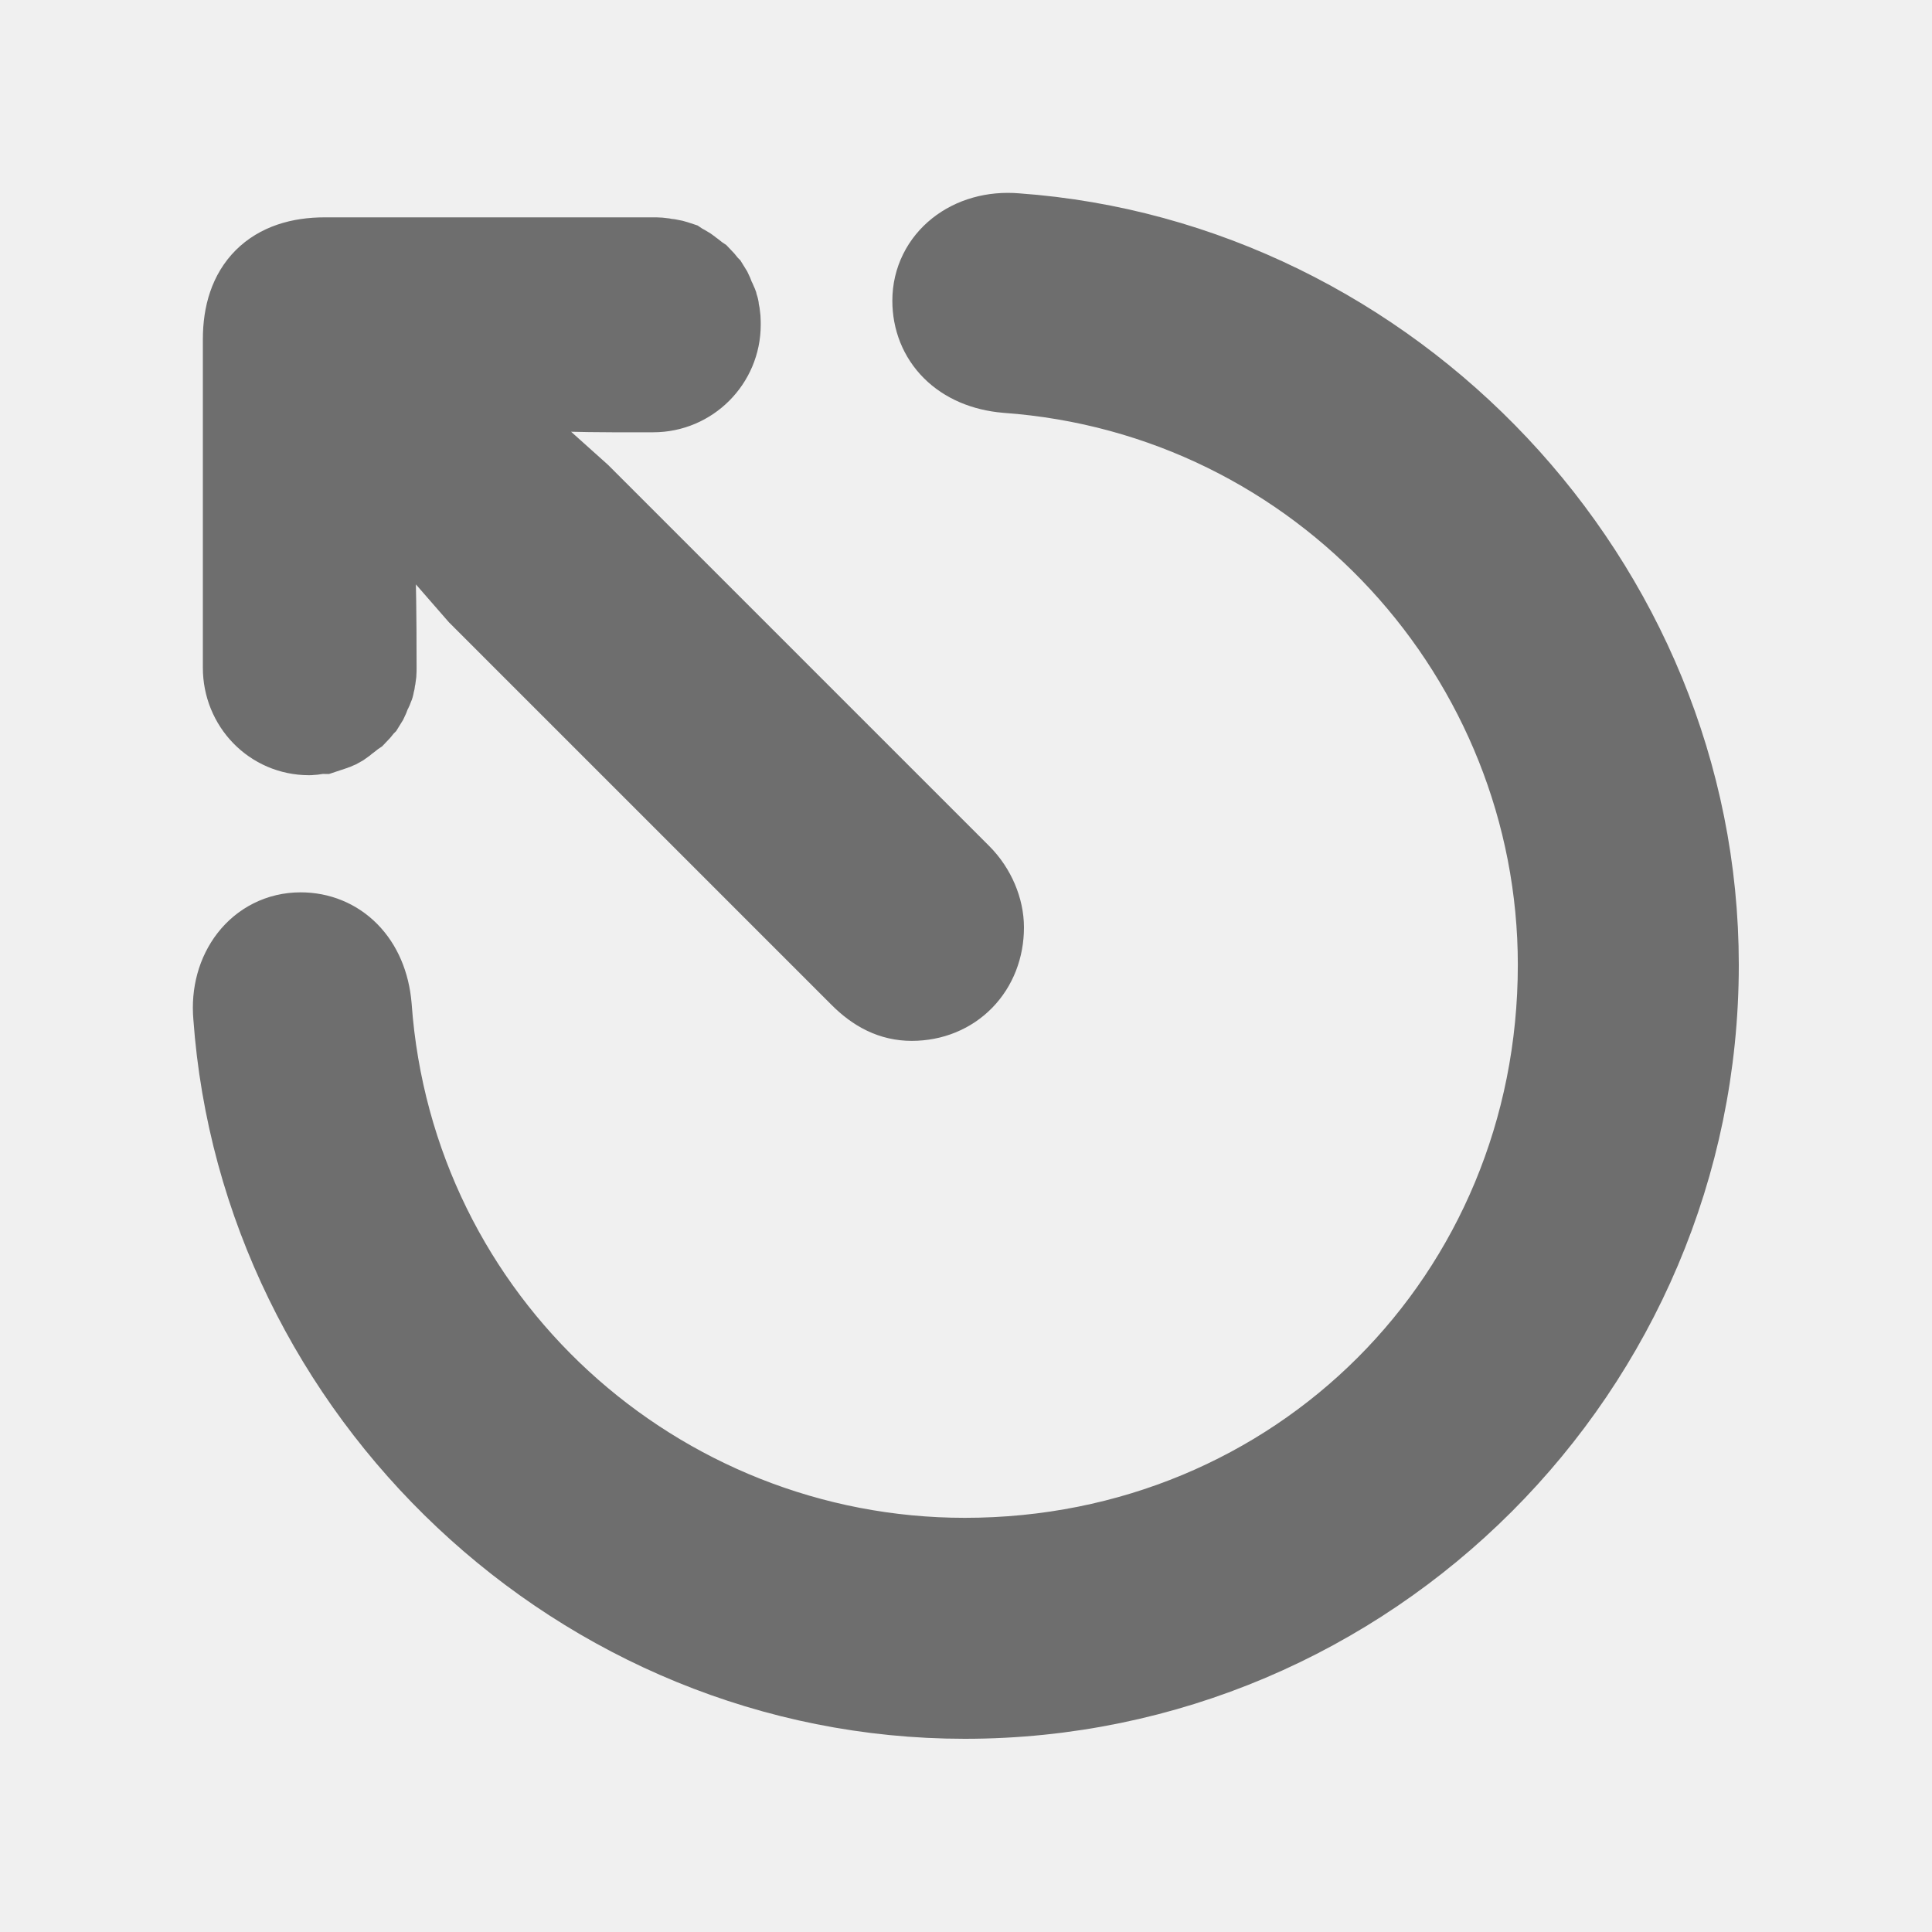
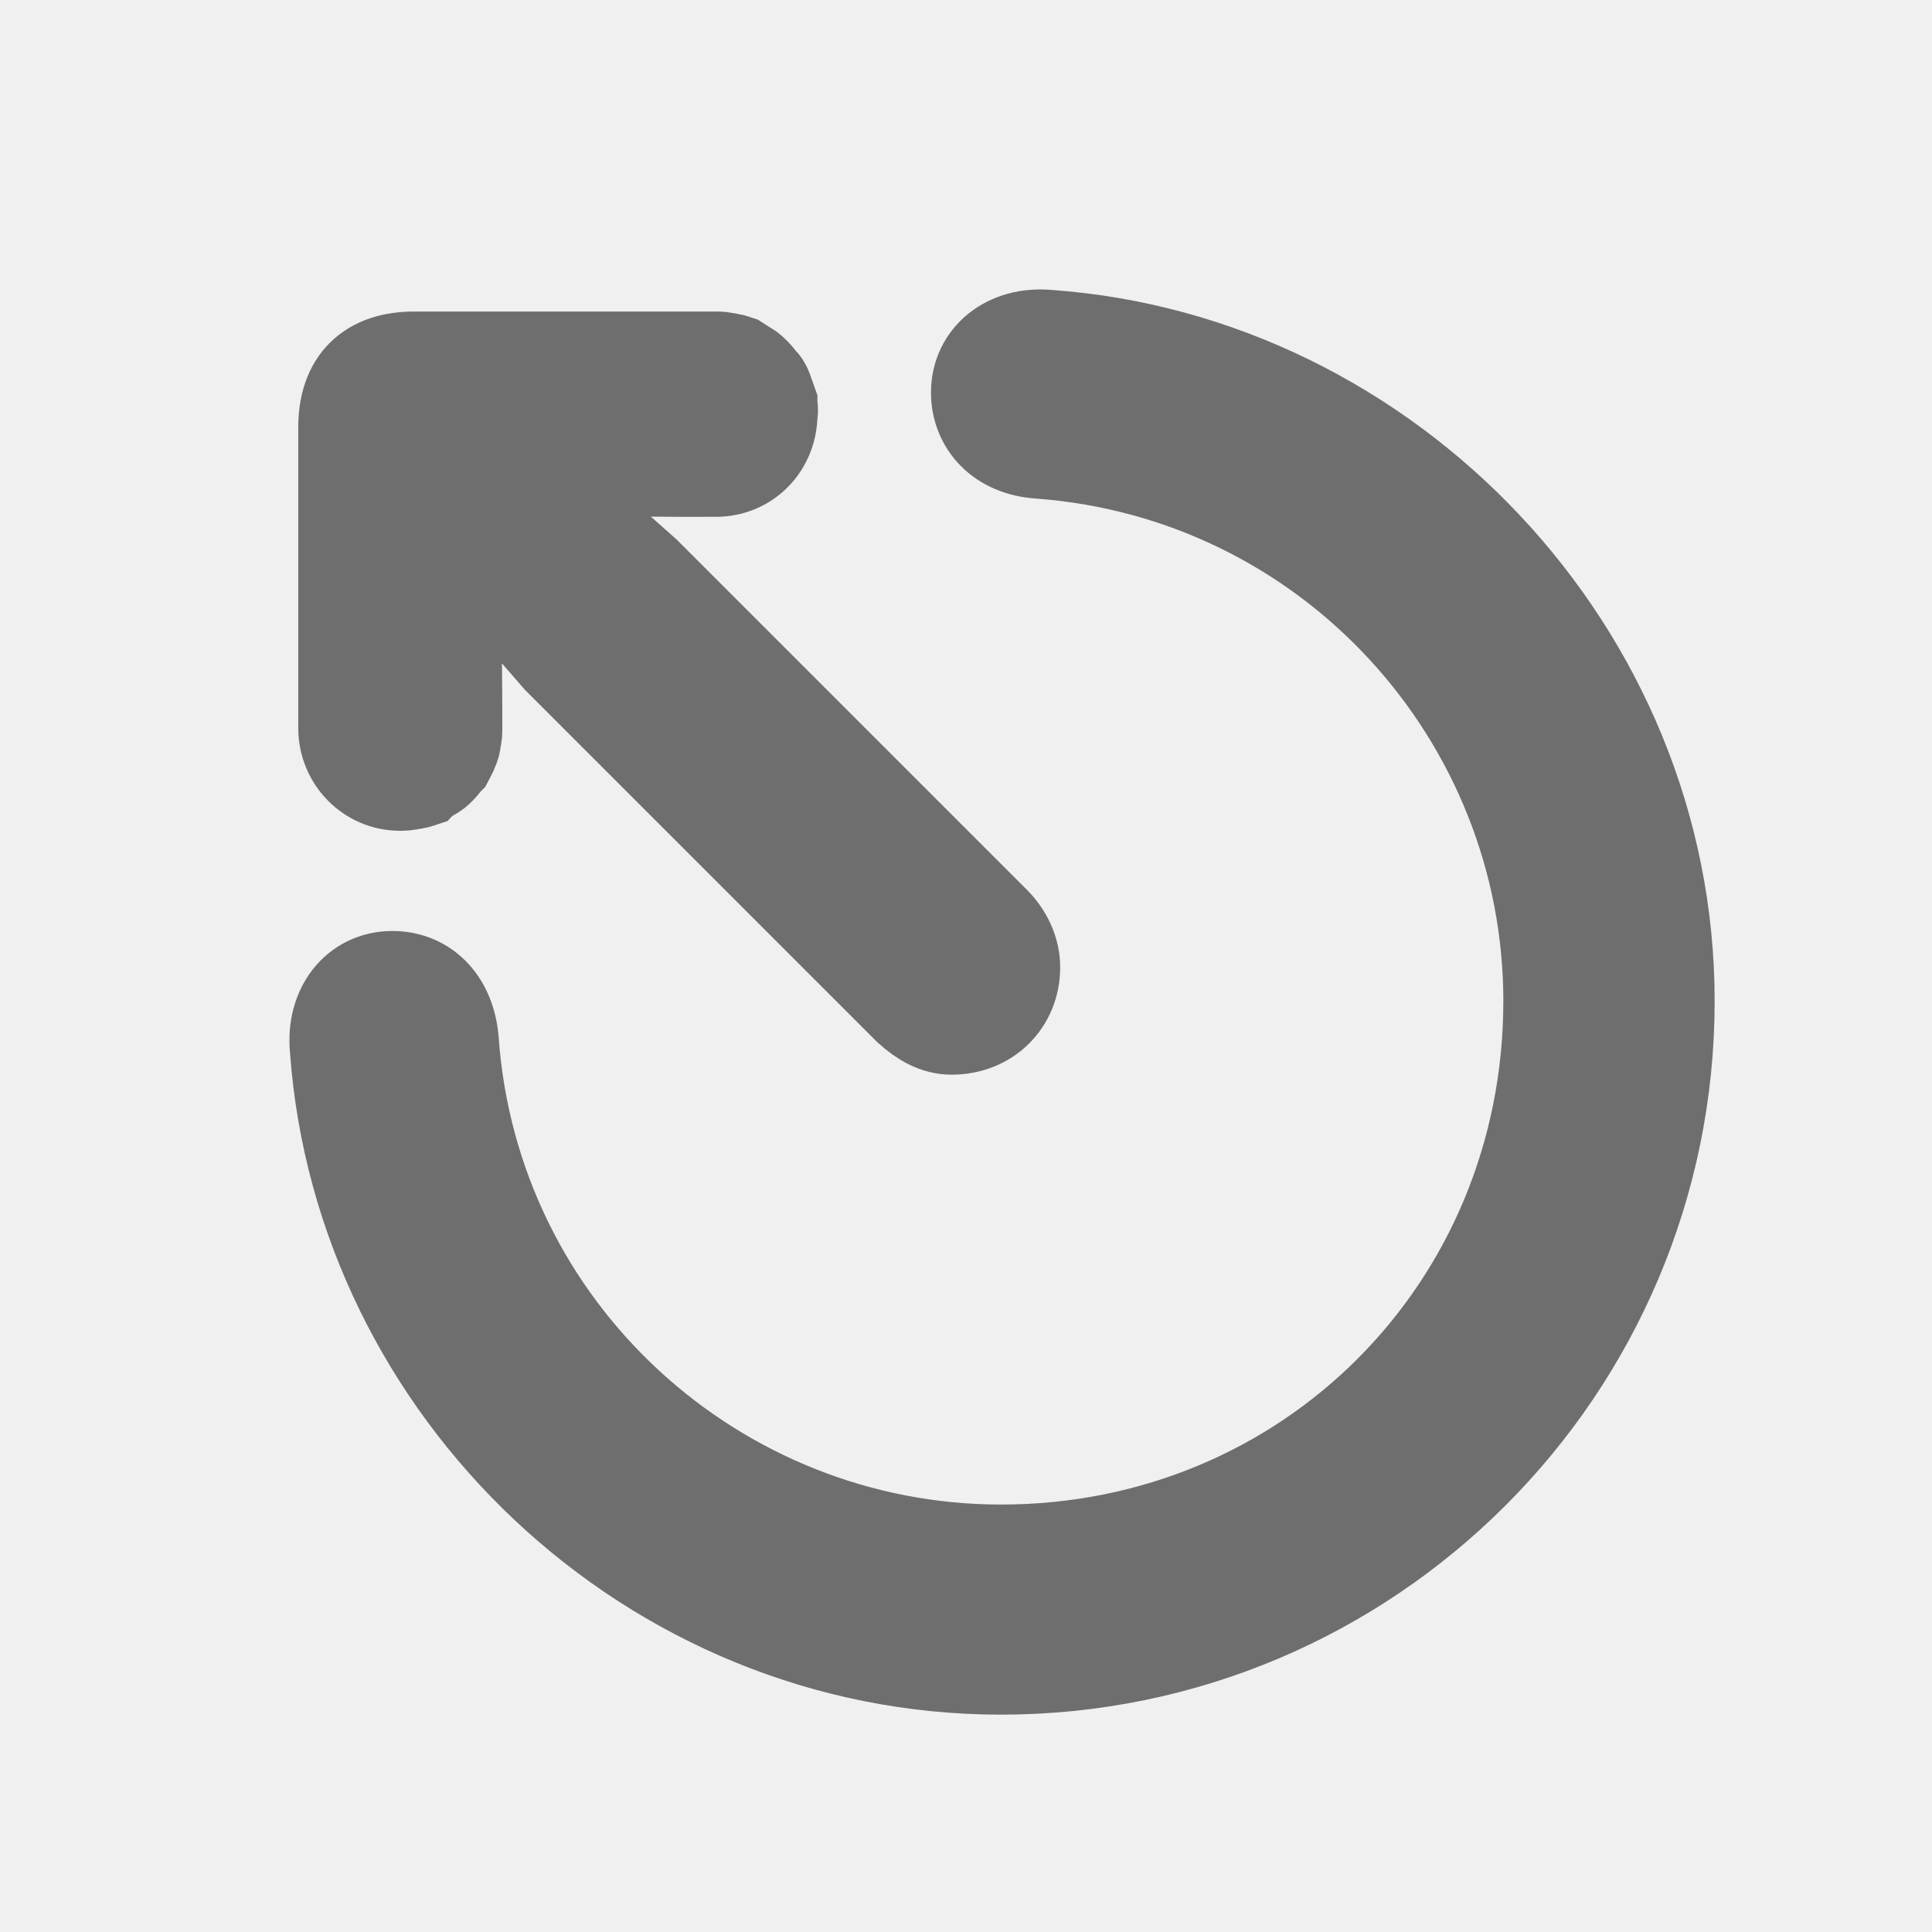
<svg xmlns="http://www.w3.org/2000/svg" width="16" height="16" viewBox="0 0 16 16" fill="none">
  <defs>
    <clipPath id="clip147_1">
-       <rect id="escape.svg" width="16" height="16" fill="white" fill-opacity="0" />
+       <rect id="esc" width="16" height="16" fill="white" fill-opacity="0" />
    </clipPath>
  </defs>
  <g clip-path="url(#clip147_1)">
-     <path id="path" d="M7.99 14C11.3 14 14 11.3 14 7.99C14 4.85 11.48 2.22 8.41 2C8.06 1.97 7.79 2.19 7.79 2.49C7.79 2.77 7.99 2.99 8.34 3.02C10.98 3.21 12.97 5.42 12.97 7.99C12.97 10.78 10.78 12.97 7.99 12.97C5.41 12.97 3.2 10.99 3.01 8.34C2.98 7.99 2.76 7.79 2.49 7.79C2.18 7.79 1.97 8.07 2 8.41C2.22 11.49 4.84 14 7.99 14ZM7.55 8.22C7.86 8.22 8.08 7.99 8.08 7.68C8.08 7.55 8.02 7.4 7.91 7.29L4.76 4.14L3.6 3.1C4.27 3.19 5.11 3.18 5.41 3.18C5.68 3.18 5.9 2.96 5.9 2.69C5.9 2.66 5.9 2.62 5.89 2.59C5.89 2.56 5.88 2.53 5.86 2.5C5.85 2.47 5.84 2.44 5.82 2.41C5.8 2.39 5.78 2.36 5.76 2.34C5.73 2.32 5.71 2.3 5.68 2.28C5.66 2.26 5.63 2.25 5.6 2.23C5.57 2.22 5.54 2.21 5.51 2.21C5.47 2.2 5.44 2.2 5.41 2.2L2.69 2.2C2.29 2.2 2.08 2.41 2.08 2.81L2.08 5.53C2.08 5.8 2.29 6.02 2.56 6.02C2.59 6.02 2.62 6.01 2.66 6.01C2.69 6 2.72 5.99 2.75 5.98C2.78 5.97 2.81 5.95 2.83 5.93C2.86 5.91 2.88 5.89 2.91 5.87C2.93 5.85 2.95 5.82 2.97 5.8C2.99 5.77 3 5.74 3.01 5.71C3.03 5.68 3.04 5.65 3.04 5.62C3.05 5.59 3.05 5.56 3.05 5.53C3.05 5.24 3.05 4.33 2.99 3.71L4.01 4.88L7.17 8.04C7.29 8.16 7.41 8.22 7.55 8.22Z" fill="#6E6E6E" fill-opacity="1" fill-rule="nonzero" />
-     <path id="path" d="M14 7.99C14 4.85 11.48 2.22 8.41 2C8.06 1.97 7.79 2.19 7.79 2.49C7.79 2.77 7.99 2.99 8.34 3.02C10.98 3.21 12.97 5.42 12.97 7.99C12.97 10.78 10.78 12.97 7.99 12.97C5.41 12.97 3.2 10.99 3.01 8.34C2.98 7.99 2.76 7.79 2.49 7.79C2.18 7.79 1.97 8.07 2 8.41C2.22 11.49 4.84 14 7.99 14C11.3 14 14 11.3 14 7.99ZM8.08 7.68C8.08 7.55 8.02 7.4 7.91 7.29L4.76 4.14L3.6 3.1C4.27 3.19 5.11 3.18 5.41 3.18C5.68 3.18 5.9 2.96 5.9 2.69C5.9 2.66 5.9 2.62 5.89 2.59C5.89 2.56 5.88 2.53 5.86 2.5C5.85 2.47 5.84 2.44 5.82 2.41C5.8 2.39 5.78 2.36 5.76 2.34C5.73 2.32 5.71 2.3 5.68 2.28C5.66 2.26 5.63 2.25 5.6 2.23C5.57 2.22 5.54 2.21 5.51 2.21C5.47 2.2 5.44 2.2 5.41 2.2L2.69 2.2C2.29 2.2 2.08 2.41 2.08 2.81L2.08 5.53C2.08 5.8 2.29 6.02 2.56 6.02C2.59 6.02 2.62 6.01 2.66 6.01C2.69 6 2.72 5.99 2.75 5.98C2.78 5.97 2.81 5.95 2.83 5.93C2.86 5.91 2.88 5.89 2.91 5.87C2.93 5.85 2.95 5.82 2.97 5.8C2.99 5.77 3 5.74 3.01 5.71C3.03 5.68 3.04 5.65 3.04 5.62C3.05 5.59 3.05 5.56 3.05 5.53C3.05 5.24 3.05 4.33 2.99 3.71L4.01 4.88L7.17 8.04C7.29 8.16 7.41 8.22 7.55 8.22C7.86 8.22 8.08 7.99 8.08 7.68Z" stroke="#6E6E6E" stroke-opacity="1" stroke-width="0.8" />
+     <path id="path" d="M8.29 13.8C11.33 13.8 13.8 11.33 13.8 8.29C13.8 5.41 11.49 3 8.68 2.8C8.35 2.77 8.11 2.97 8.11 3.25C8.11 3.5 8.29 3.71 8.61 3.73C11.03 3.91 12.85 5.93 12.85 8.29C12.85 10.85 10.84 12.86 8.29 12.86C5.93 12.86 3.9 11.04 3.73 8.61C3.7 8.29 3.5 8.11 3.25 8.11C2.96 8.11 2.77 8.36 2.8 8.68C3 11.5 5.4 13.8 8.29 13.8ZM7.88 8.5C8.17 8.5 8.38 8.29 8.38 8.01C8.38 7.88 8.32 7.75 8.22 7.65L5.33 4.76L4.26 3.81C4.88 3.89 5.65 3.88 5.93 3.88C6.18 3.88 6.37 3.68 6.37 3.43C6.38 3.4 6.37 3.37 6.37 3.34C6.36 3.31 6.35 3.29 6.34 3.26C6.33 3.23 6.32 3.2 6.3 3.18C6.28 3.16 6.26 3.13 6.24 3.11C6.22 3.09 6.2 3.07 6.18 3.06C6.15 3.04 6.13 3.03 6.1 3.01C6.07 3 6.04 2.99 6.01 2.99C5.98 2.98 5.96 2.98 5.93 2.98L3.43 2.98C3.07 2.98 2.87 3.17 2.87 3.54L2.87 6.03C2.87 6.28 3.07 6.48 3.31 6.48C3.34 6.48 3.37 6.48 3.4 6.47C3.43 6.47 3.46 6.46 3.49 6.45C3.51 6.43 3.54 6.42 3.56 6.4C3.59 6.39 3.61 6.37 3.63 6.35C3.65 6.33 3.67 6.3 3.69 6.28C3.7 6.26 3.72 6.23 3.73 6.2C3.74 6.18 3.75 6.15 3.75 6.12C3.76 6.09 3.76 6.06 3.76 6.03C3.76 5.77 3.76 4.94 3.71 4.37L4.64 5.44L7.54 8.34C7.65 8.44 7.76 8.5 7.88 8.5Z" fill="#6E6E6E" fill-opacity="1" fill-rule="nonzero" />
+     <path id="path" d="M13.8 8.29C13.8 5.41 11.49 3 8.68 2.8C8.35 2.77 8.11 2.97 8.11 3.25C8.11 3.5 8.29 3.71 8.61 3.73C11.03 3.91 12.85 5.93 12.85 8.29C12.85 10.85 10.84 12.86 8.29 12.86C5.93 12.86 3.9 11.04 3.73 8.61C3.7 8.29 3.5 8.11 3.25 8.11C2.96 8.11 2.77 8.36 2.8 8.68C3 11.5 5.4 13.8 8.29 13.8C11.33 13.8 13.8 11.33 13.8 8.29ZM8.38 8.01C8.38 7.88 8.32 7.75 8.22 7.65L5.33 4.76L4.26 3.81C4.88 3.89 5.65 3.88 5.93 3.88C6.18 3.88 6.37 3.68 6.37 3.43C6.38 3.4 6.37 3.37 6.37 3.34C6.36 3.31 6.35 3.29 6.34 3.26C6.33 3.23 6.32 3.2 6.3 3.18C6.28 3.16 6.26 3.13 6.24 3.11C6.22 3.09 6.2 3.07 6.18 3.06C6.15 3.04 6.13 3.03 6.1 3.01C6.07 3 6.04 2.99 6.01 2.99C5.98 2.98 5.96 2.98 5.93 2.98L3.43 2.98C3.07 2.98 2.87 3.17 2.87 3.54L2.87 6.03C2.87 6.28 3.07 6.48 3.31 6.48C3.34 6.48 3.37 6.48 3.4 6.47C3.43 6.47 3.46 6.46 3.49 6.45C3.51 6.43 3.54 6.42 3.56 6.4C3.59 6.39 3.61 6.37 3.63 6.35C3.65 6.33 3.67 6.3 3.69 6.28C3.7 6.26 3.72 6.23 3.73 6.2C3.74 6.18 3.75 6.15 3.75 6.12C3.76 6.09 3.76 6.06 3.76 6.03C3.76 5.77 3.76 4.94 3.71 4.37L4.64 5.44L7.54 8.34C7.65 8.44 7.76 8.5 7.88 8.5C8.17 8.5 8.38 8.29 8.38 8.01Z" stroke="#6E6E6E" stroke-opacity="1" stroke-width="0.8" />
  </g>
</svg>
